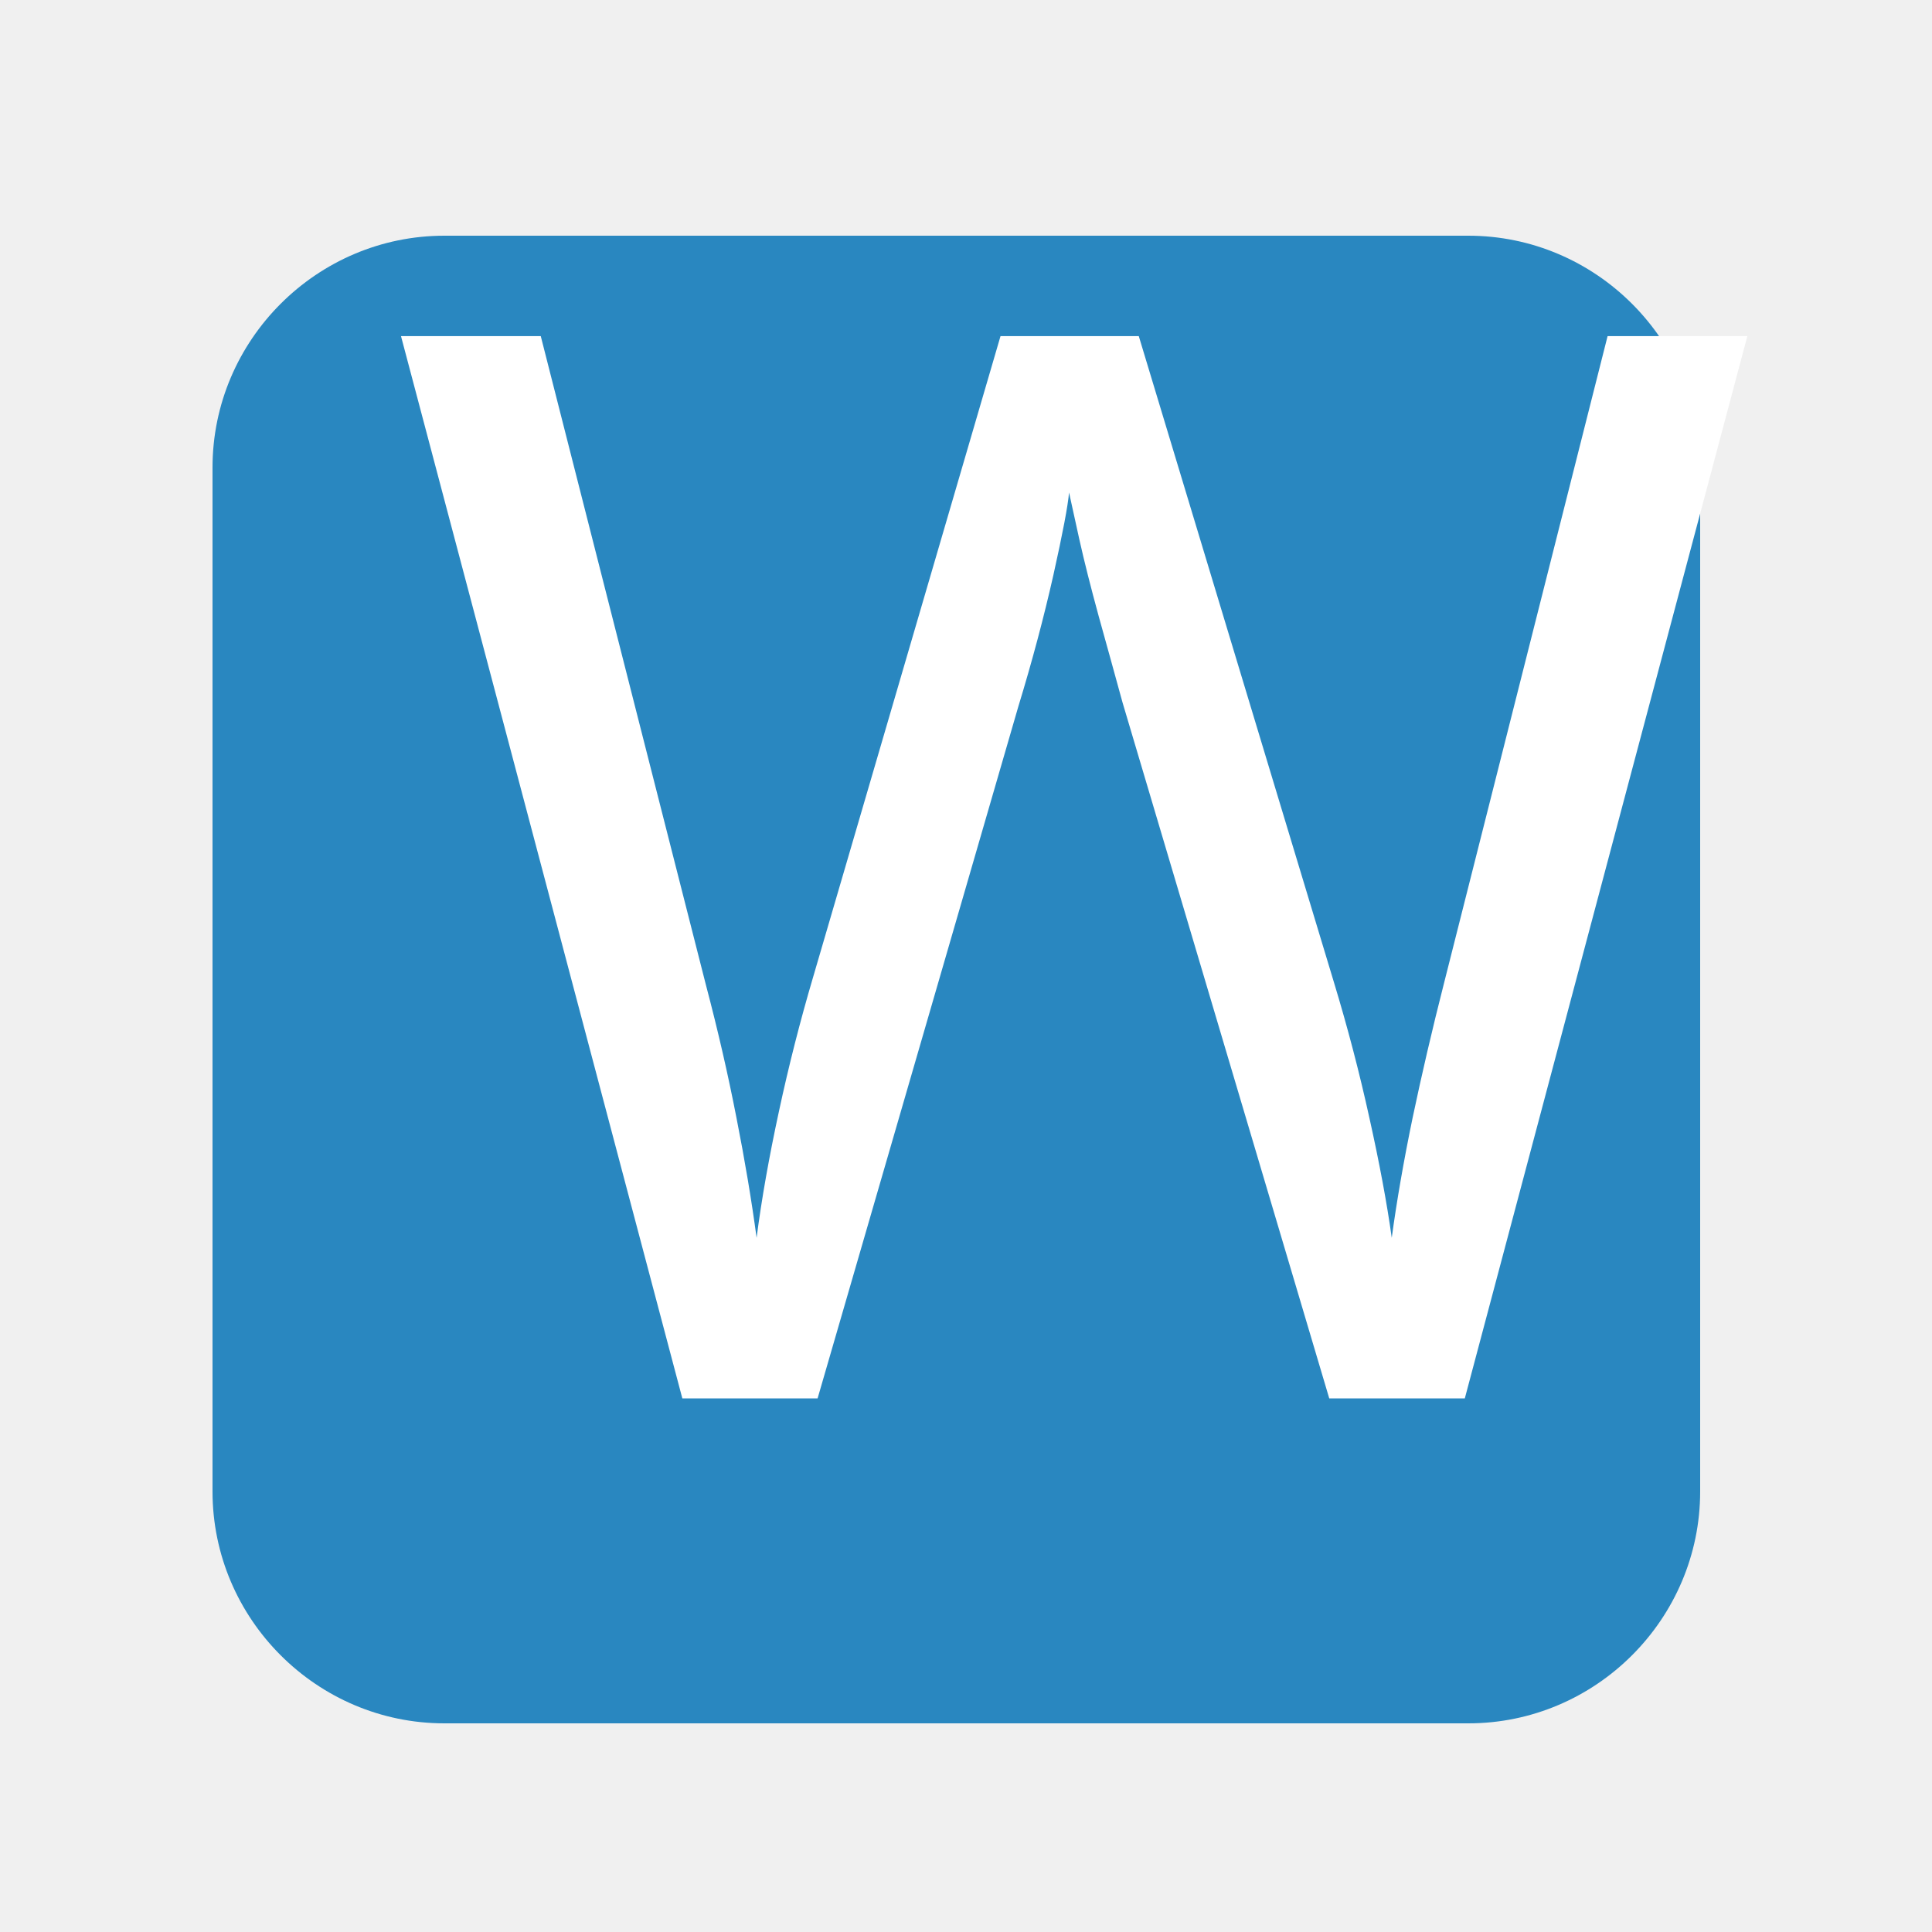
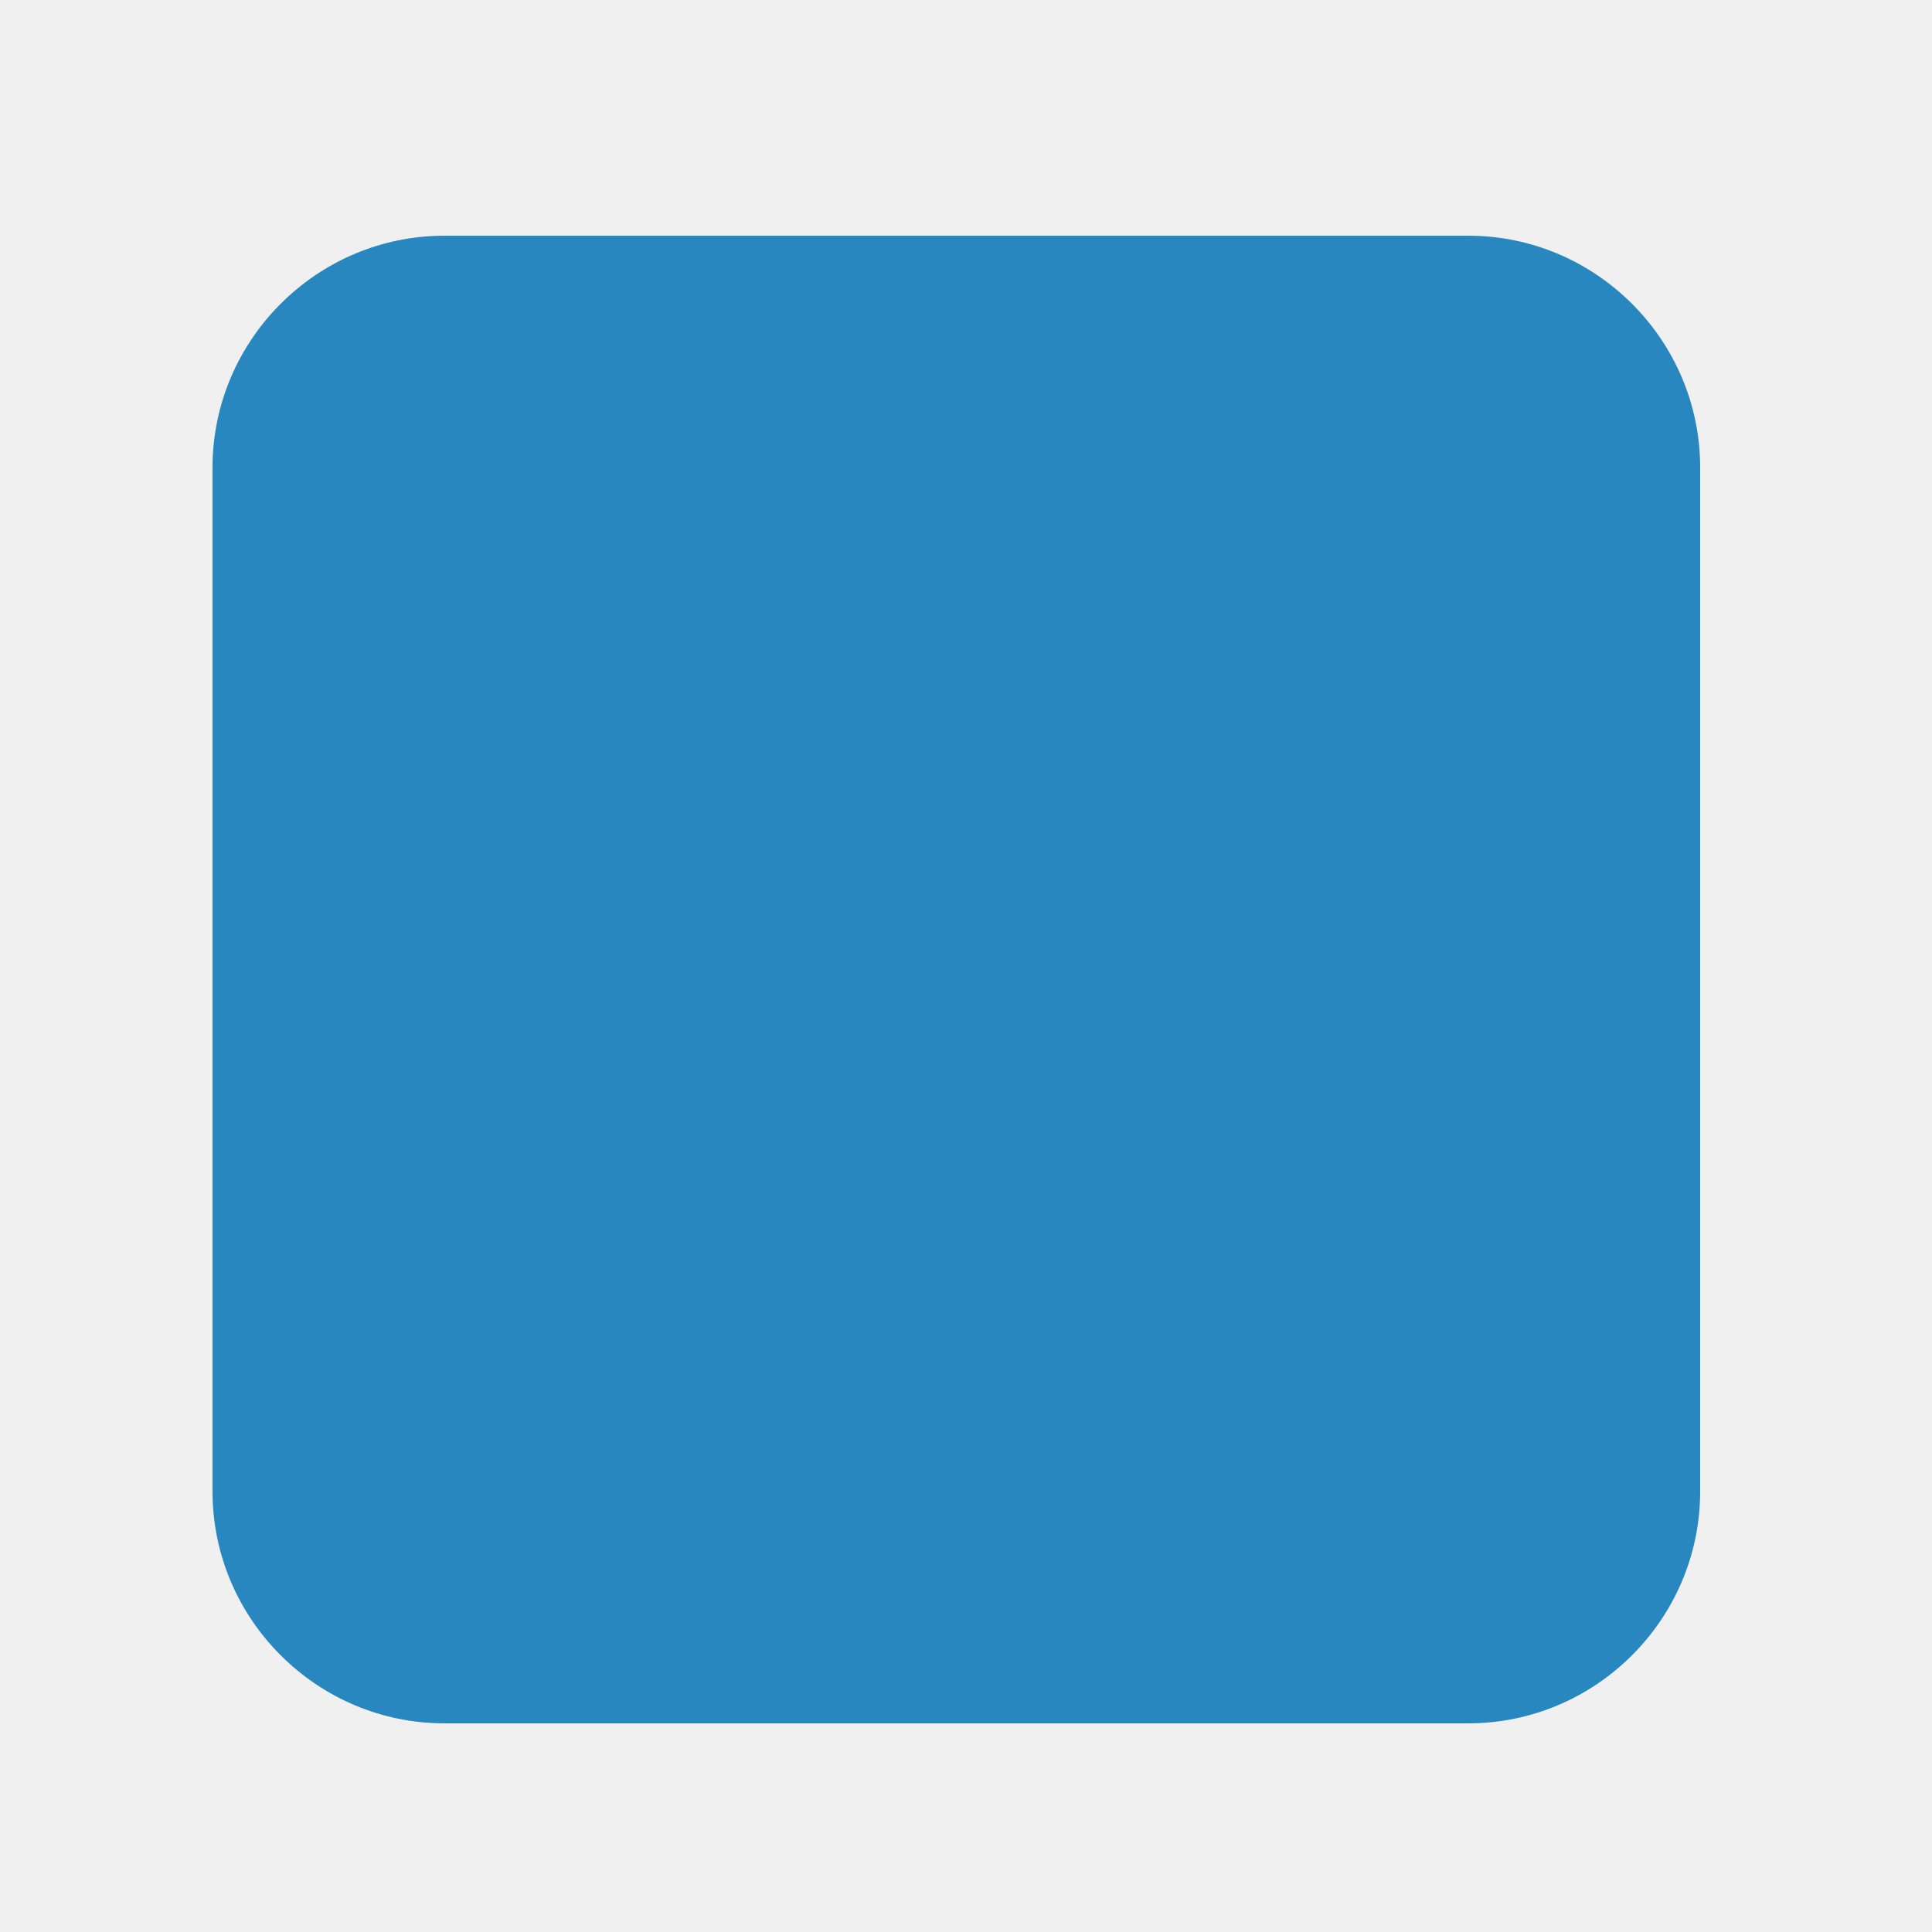
<svg xmlns="http://www.w3.org/2000/svg" version="1.1" id="Layer_1" x="0px" y="0px" viewBox="0 0 100 100" style="enable-background:new 0 0 100 100;" xml:space="preserve">
  <style type="text/css">
	.st0{fill:#2987C0;}
	.st1{fill:none;}
- 	.st2{fill:#FFFFFF;}
- 	.st3{font-family:'Aparajita';}
- 	.st4{font-size:77px;}
</style>
  <path class="st0" d="M76,89.2H23c-6.6,0-12-5.4-12-12v-53c0-6.6,5.4-12,12-12h53c6.6,0,12,5.4,12,12v53C88,83.8,82.6,89.2,76,89.2z" />
-   <rect x="19.8" y="29.3" class="st1" width="63.5" height="54.3" />
-   <text transform="matrix(1 0 0 1 19.8336 72.3818)" class="st2 st3 st4">W</text>
+   <rect x="12.8" y="22.5" class="st1" width="72.4" height="61.2" />
</svg>
